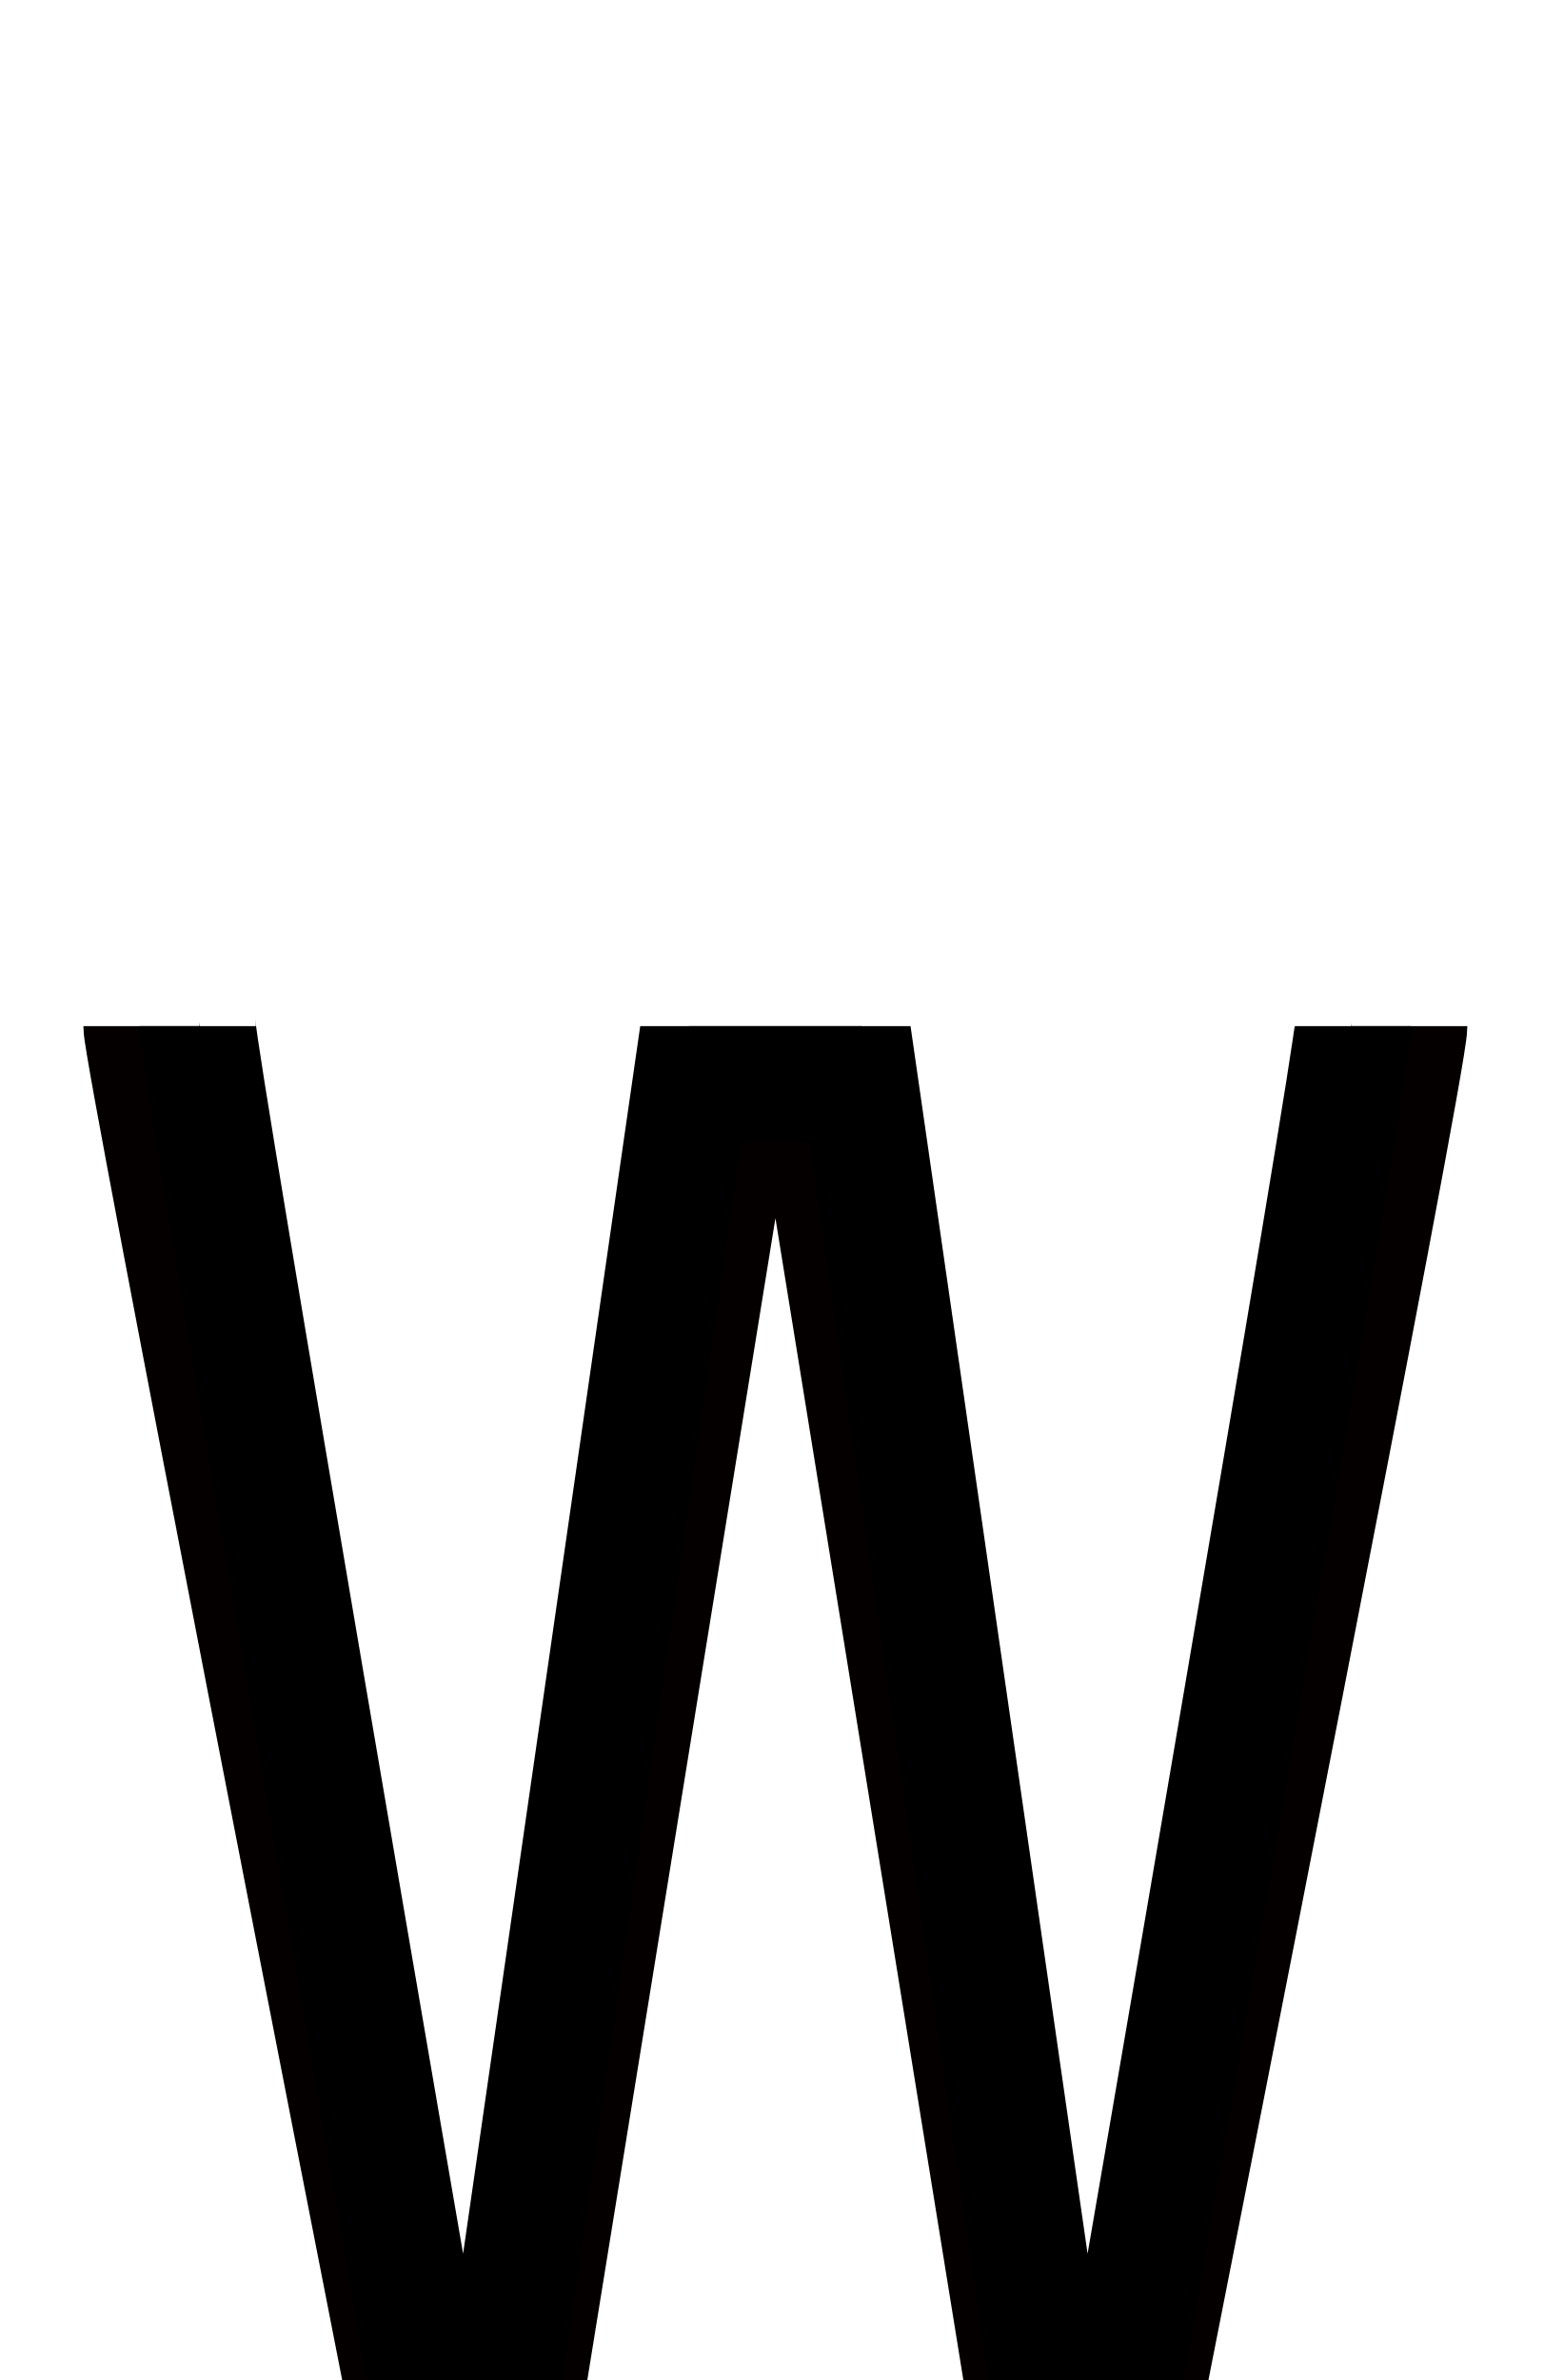
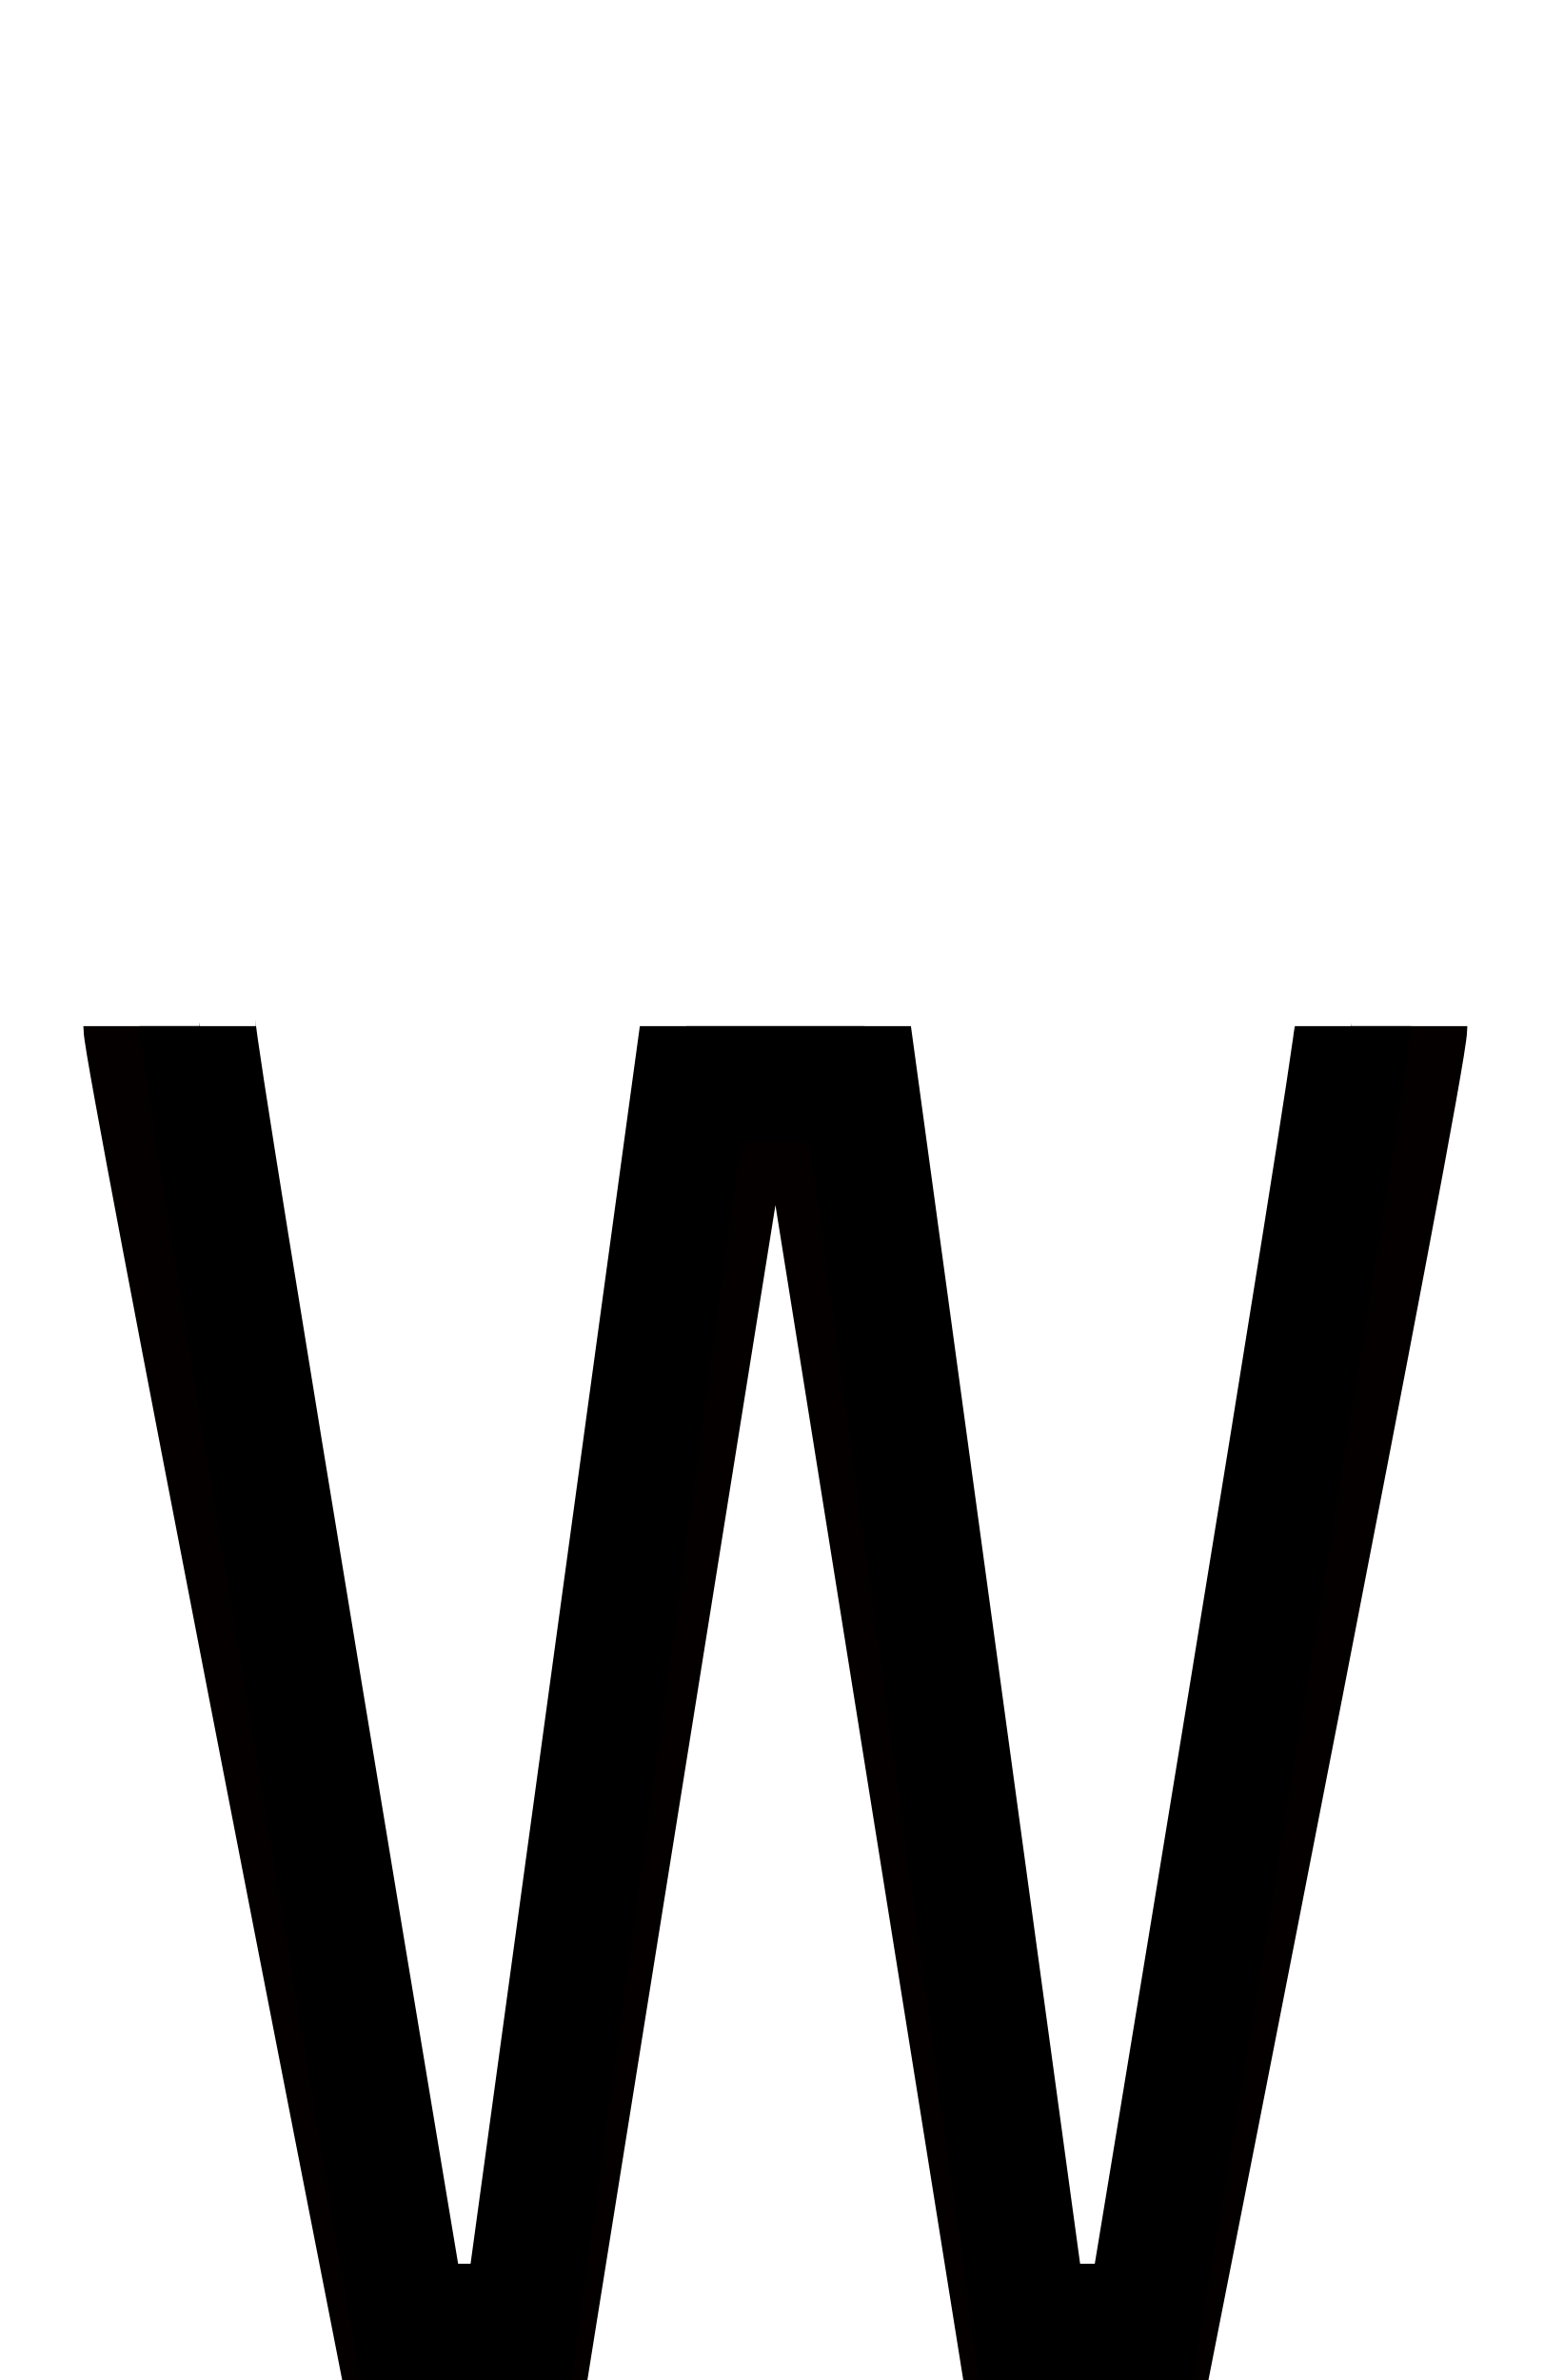
<svg xmlns="http://www.w3.org/2000/svg" version="1.1" viewBox="0 -288 1328 2048" id="svg6" width="1328" height="2048">
  <defs id="defs10" />
  <g id="layer1" style="display:none">
    <g transform="matrix(1,0,0,-1,0,1760)" id="g4" style="fill:#b3b3b3">
      <path style="fill:#b3b3b3" d="m 80,1176 h 160 l 160,-992 168,992 h 216 l 144,-992 168,992 h 160 L 1048,0 H 816 L 672,992 520,0 H 288 Z" id="path2" />
    </g>
  </g>
  <g id="layer2" style="display:none">
    <path style="display:inline;fill:none;fill-rule:evenodd;stroke:#ff0000;stroke-width:1.5;stroke-linecap:butt;stroke-linejoin:miter;stroke-miterlimit:4;stroke-dasharray:none;stroke-opacity:1" d="M -504.193,1779.351 H 1196.405" id="path824-3" />
    <path style="display:inline;fill:none;fill-rule:evenodd;stroke:#0000ff;stroke-width:1.5;stroke-linecap:butt;stroke-linejoin:miter;stroke-miterlimit:4;stroke-dasharray:none;stroke-opacity:1" d="M -504.193,1759.351 H 1196.405" id="path824-3-6" />
    <path style="display:inline;fill:none;fill-rule:evenodd;stroke:#0000ff;stroke-width:1.5;stroke-linecap:butt;stroke-linejoin:miter;stroke-miterlimit:4;stroke-dasharray:none;stroke-opacity:1" d="m -504.193,594.351 1700.597,-10e-6" id="path824-3-6-7" />
    <path style="display:inline;fill:none;fill-rule:evenodd;stroke:#0000ff;stroke-width:1.5;stroke-linecap:butt;stroke-linejoin:miter;stroke-miterlimit:4;stroke-dasharray:none;stroke-opacity:1" d="m -504.193,134.351 1700.597,-1e-5" id="path824-3-6-7-3-6" />
    <path style="display:inline;fill:none;fill-rule:evenodd;stroke:#00ff00;stroke-width:1.5;stroke-linecap:butt;stroke-linejoin:miter;stroke-miterlimit:4;stroke-dasharray:none;stroke-opacity:1" d="m -504.193,209.351 1700,-1e-5" id="path824-3-6-7-3-6-3" />
    <text xml:space="preserve" style="font-style:normal;font-weight:normal;font-size:33.333px;line-height:10.667px;font-family:sans-serif;letter-spacing:0px;word-spacing:0px;display:inline;fill:#000000;fill-opacity:1;stroke:none;stroke-width:1px;stroke-linecap:butt;stroke-linejoin:miter;stroke-opacity:1" x="-304.337" y="202.16" id="text5148">
      <tspan id="tspan5146" x="-304.337" y="202.16" style="font-size:33.333px;fill:#00ff00">1550</tspan>
    </text>
    <text xml:space="preserve" style="font-style:normal;font-weight:normal;font-size:33.333px;line-height:10.667px;font-family:sans-serif;letter-spacing:0px;word-spacing:0px;display:inline;fill:#0000ff;fill-opacity:1;stroke:none;stroke-width:1px;stroke-linecap:butt;stroke-linejoin:miter;stroke-opacity:1" x="-304.337" y="126.16" id="text5148-5">
      <tspan id="tspan5146-3" x="-304.337" y="126.16" style="font-size:33.333px;fill:#0000ff">1625</tspan>
    </text>
    <text xml:space="preserve" style="font-style:normal;font-weight:normal;font-size:33.333px;line-height:10.667px;font-family:sans-serif;letter-spacing:0px;word-spacing:0px;display:inline;fill:#0000ff;fill-opacity:1;stroke:none;stroke-width:1px;stroke-linecap:butt;stroke-linejoin:miter;stroke-opacity:1" x="-304.337" y="586.16" id="text5148-5-5">
      <tspan id="tspan5146-3-6" x="-304.337" y="586.16" style="font-size:33.333px;fill:#0000ff">1165</tspan>
    </text>
    <path style="display:inline;fill:none;fill-rule:evenodd;stroke:#999999;stroke-width:1.5;stroke-linecap:butt;stroke-linejoin:miter;stroke-miterlimit:4;stroke-dasharray:none;stroke-opacity:1" d="M -504.193,259.351 1195.807,259.351" id="path824-3-6-7-3-6-3-1" />
    <text xml:space="preserve" style="font-style:normal;font-weight:normal;font-size:33.333px;line-height:10.667px;font-family:sans-serif;letter-spacing:0px;word-spacing:0px;display:inline;fill:#000000;fill-opacity:1;stroke:none;stroke-width:1px;stroke-linecap:butt;stroke-linejoin:miter;stroke-opacity:1" x="-304.337" y="254.16" id="text5148-2">
      <tspan id="tspan5146-7" x="-304.337" y="254.16" style="font-size:33.333px;fill:#999999">1550</tspan>
    </text>
    <path style="display:inline;fill:none;fill-rule:evenodd;stroke:#999999;stroke-width:1.5;stroke-linecap:butt;stroke-linejoin:miter;stroke-miterlimit:4;stroke-dasharray:none;stroke-opacity:1" d="m -504.193,1709.351 1700,-1e-4" id="path824-3-6-7-3-6-3-1-0" />
    <text xml:space="preserve" style="font-style:normal;font-weight:normal;font-size:33.333px;line-height:10.667px;font-family:sans-serif;letter-spacing:0px;word-spacing:0px;display:inline;fill:#000000;fill-opacity:1;stroke:none;stroke-width:1px;stroke-linecap:butt;stroke-linejoin:miter;stroke-opacity:1" x="-274.337" y="1704.16" id="text5148-2-9">
      <tspan id="tspan5146-7-3" x="-274.337" y="1704.16" style="font-size:33.333px;fill:#999999">50</tspan>
    </text>
    <text xml:space="preserve" style="font-style:normal;font-weight:normal;font-size:33.333px;line-height:10.667px;font-family:sans-serif;letter-spacing:0px;word-spacing:0px;display:inline;fill:#000000;fill-opacity:1;stroke:none;stroke-width:1px;stroke-linecap:butt;stroke-linejoin:miter;stroke-opacity:1" x="-258.337" y="1752.16" id="text5148-2-9-6">
      <tspan id="tspan5146-7-3-0" x="-258.337" y="1752.16" style="font-size:33.333px;fill:#0000ff">0</tspan>
    </text>
    <path style="display:inline;fill:none;fill-rule:evenodd;stroke:#999999;stroke-width:1.5;stroke-linecap:butt;stroke-linejoin:miter;stroke-miterlimit:4;stroke-dasharray:none;stroke-opacity:1" d="m -504.193,1729.351 1700,-1e-4" id="path824-3-6-7-3-6-3-1-0-3" />
    <text xml:space="preserve" style="font-style:normal;font-weight:normal;font-size:33.333px;line-height:10.667px;font-family:sans-serif;letter-spacing:0px;word-spacing:0px;display:inline;fill:#000000;fill-opacity:1;stroke:none;stroke-width:1px;stroke-linecap:butt;stroke-linejoin:miter;stroke-opacity:1" x="-314.337" y="1724.16" id="text5148-2-9-5">
      <tspan id="tspan758" x="-314.337" y="1724.16" style="font-size:33.333px;fill:#999999">30</tspan>
    </text>
    <path style="display:inline;fill:none;fill-rule:evenodd;stroke:#999999;stroke-width:1.5;stroke-linecap:butt;stroke-linejoin:miter;stroke-miterlimit:4;stroke-dasharray:none;stroke-opacity:1" d="m -504.193,1694.351 1700,-1e-4" id="path824-3-6-7-3-6-3-1-0-2" />
    <text xml:space="preserve" style="font-style:normal;font-weight:normal;font-size:33.333px;line-height:10.667px;font-family:sans-serif;letter-spacing:0px;word-spacing:0px;display:inline;fill:#000000;fill-opacity:1;stroke:none;stroke-width:1px;stroke-linecap:butt;stroke-linejoin:miter;stroke-opacity:1" x="-234.337" y="1689.16" id="text5148-2-9-9">
      <tspan id="tspan5146-7-3-1" x="-234.337" y="1689.16" style="font-size:33.333px;fill:#999999">65</tspan>
    </text>
    <path style="display:inline;fill:none;fill-rule:evenodd;stroke:#999999;stroke-width:1.5;stroke-linecap:butt;stroke-linejoin:miter;stroke-miterlimit:4;stroke-dasharray:none;stroke-opacity:1" d="m -504.193,644.25 1700.597,-2e-5" id="path824-3-6-7-3" />
    <text xml:space="preserve" style="font-style:normal;font-weight:normal;font-size:33.333px;line-height:10.667px;font-family:sans-serif;letter-spacing:0px;word-spacing:0px;display:inline;fill:#999999;fill-opacity:1;stroke:none;stroke-width:1px;stroke-linecap:butt;stroke-linejoin:miter;stroke-opacity:1" x="-304.337" y="636.16" id="text5148-5-5-6">
      <tspan id="tspan5146-3-6-0" x="-304.337" y="636.16" style="font-size:33.333px;fill:#999999">1115</tspan>
    </text>
    <path style="display:inline;fill:none;fill-rule:evenodd;stroke:#999999;stroke-width:1.5;stroke-linecap:butt;stroke-linejoin:miter;stroke-miterlimit:4;stroke-dasharray:none;stroke-opacity:1" d="m -504.193,664.25 1700.597,-2e-5" id="path824-3-6-7-3-62" />
    <text xml:space="preserve" style="font-style:normal;font-weight:normal;font-size:33.333px;line-height:10.667px;font-family:sans-serif;letter-spacing:0px;word-spacing:0px;display:inline;fill:#999999;fill-opacity:1;stroke:none;stroke-width:1px;stroke-linecap:butt;stroke-linejoin:miter;stroke-opacity:1" x="-190.337" y="655.16" id="text5148-5-5-6-6">
      <tspan id="tspan5146-3-6-0-1" x="-190.337" y="655.16" style="font-size:33.333px;fill:#999999">1095</tspan>
    </text>
  </g>
  <g id="layer3">
-     <path style="display:inline;fill:none;fill-rule:evenodd;stroke:#050000;stroke-width:100;stroke-linecap:butt;stroke-linejoin:miter;stroke-miterlimit:4;stroke-dasharray:none;stroke-opacity:1" d="M 1212.753,595 C 1212.753,627.704 998.887,1710 998.887,1710 H 871.607 L 699.338,645 H 635.333 L 462.887,1710 H 335.607 c 0,0 -213.866,-1089.16 -213.866,-1115" id="path5109-6-3" class="ext" />
-     <path style="display:inline;fill:none;fill-rule:evenodd;stroke:#000000;stroke-width:100;stroke-linecap:butt;stroke-linejoin:miter;stroke-miterlimit:4;stroke-dasharray:none;stroke-opacity:1" d="M 1164.341,595 C 1164.341,622.157 976.59,1710 976.59,1710 H 893.903 L 740.29,645 H 594.26 L 440.591,1710 h -82.687 c 0,0 -187.75,-1087.843 -187.75,-1115" id="path5109-3-2-6" class="int" />
+     <path style="display:inline;fill:none;fill-rule:evenodd;stroke:#050000;stroke-width:100;stroke-linecap:butt;stroke-linejoin:miter;stroke-miterlimit:4;stroke-dasharray:none;stroke-opacity:1" d="M 1212.753,595 C 1212.753,627.704 998.887,1710 998.887,1710 H 871.607 L 701.338,645 H 633.333 L 462.887,1710 H 335.607 c 0,0 -213.866,-1089.16 -213.866,-1115" id="path5109-6-3" class="ext" />
+     <path style="display:inline;fill:none;fill-rule:evenodd;stroke:#000000;stroke-width:100;stroke-linecap:butt;stroke-linejoin:miter;stroke-miterlimit:4;stroke-dasharray:none;stroke-opacity:1" d="M 1164.341,595 C 1164.341,622.157 984.59,1710 984.59,1710 H 885.903 L 740.29,645 H 594.26 L 448.591,1710 h -96.687 c 0,0 -181.75,-1087.843 -181.75,-1115" id="path5109-3-2-6" class="int" />
  </g>
</svg>
